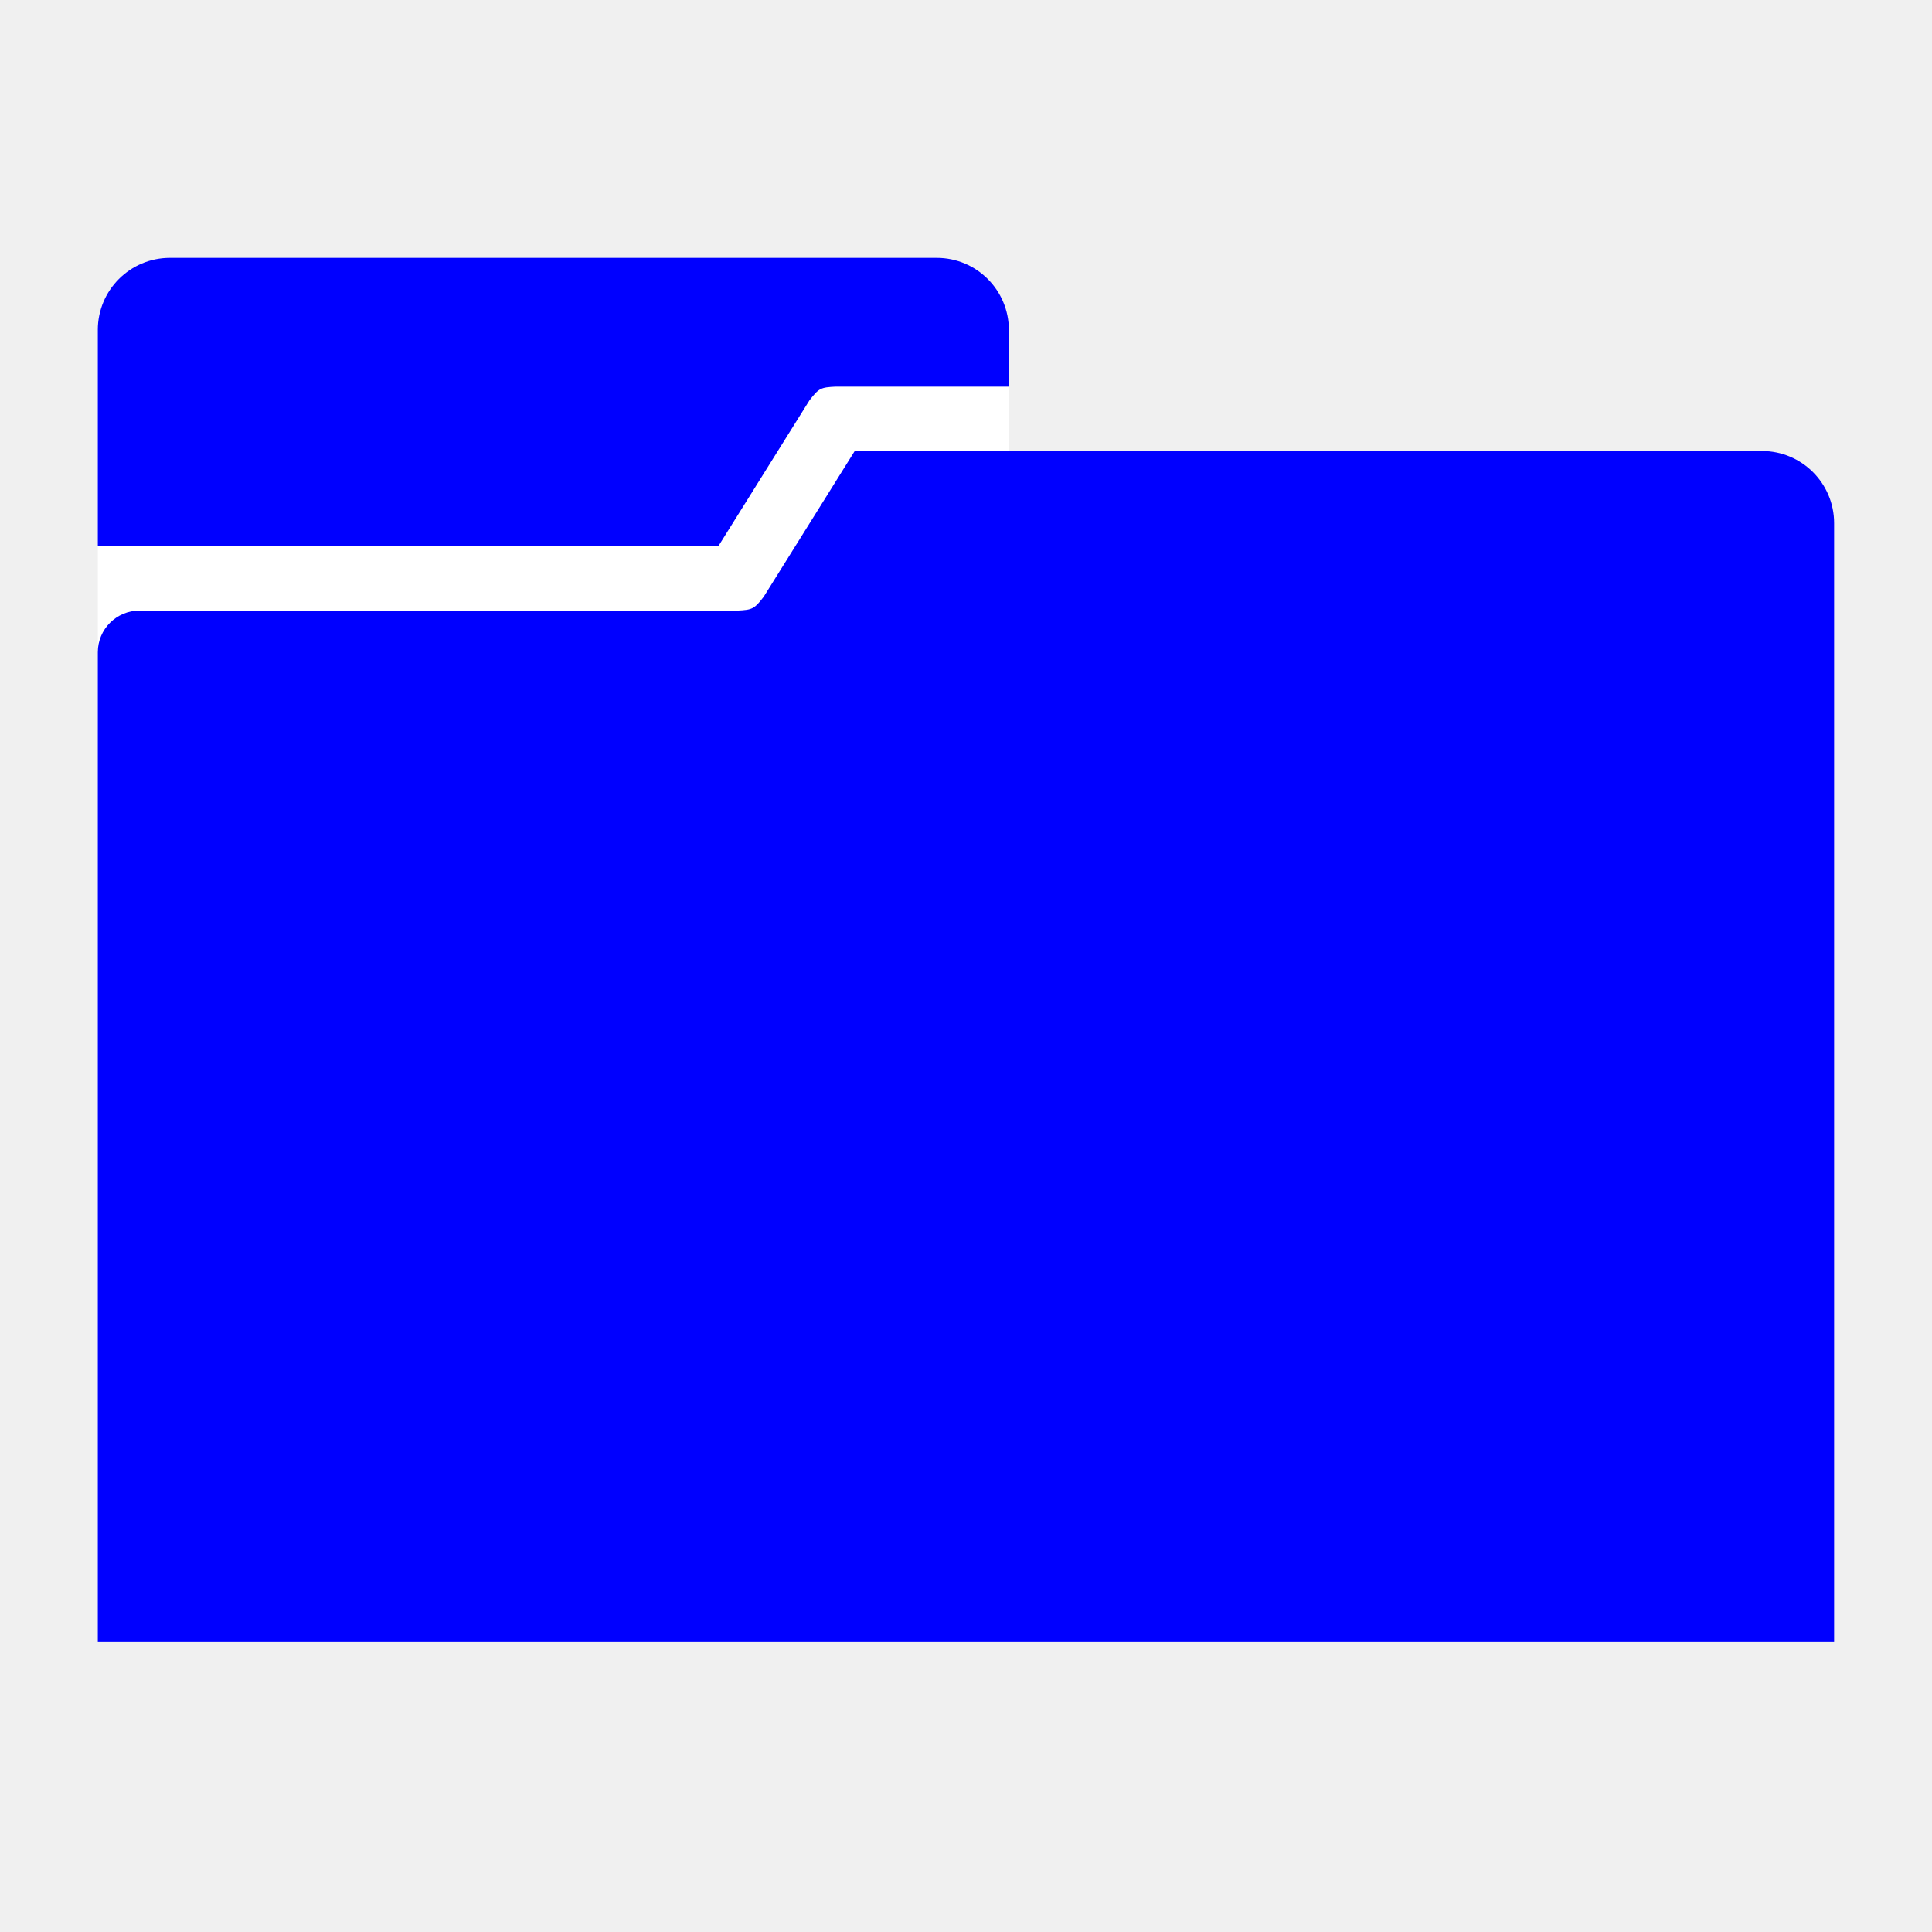
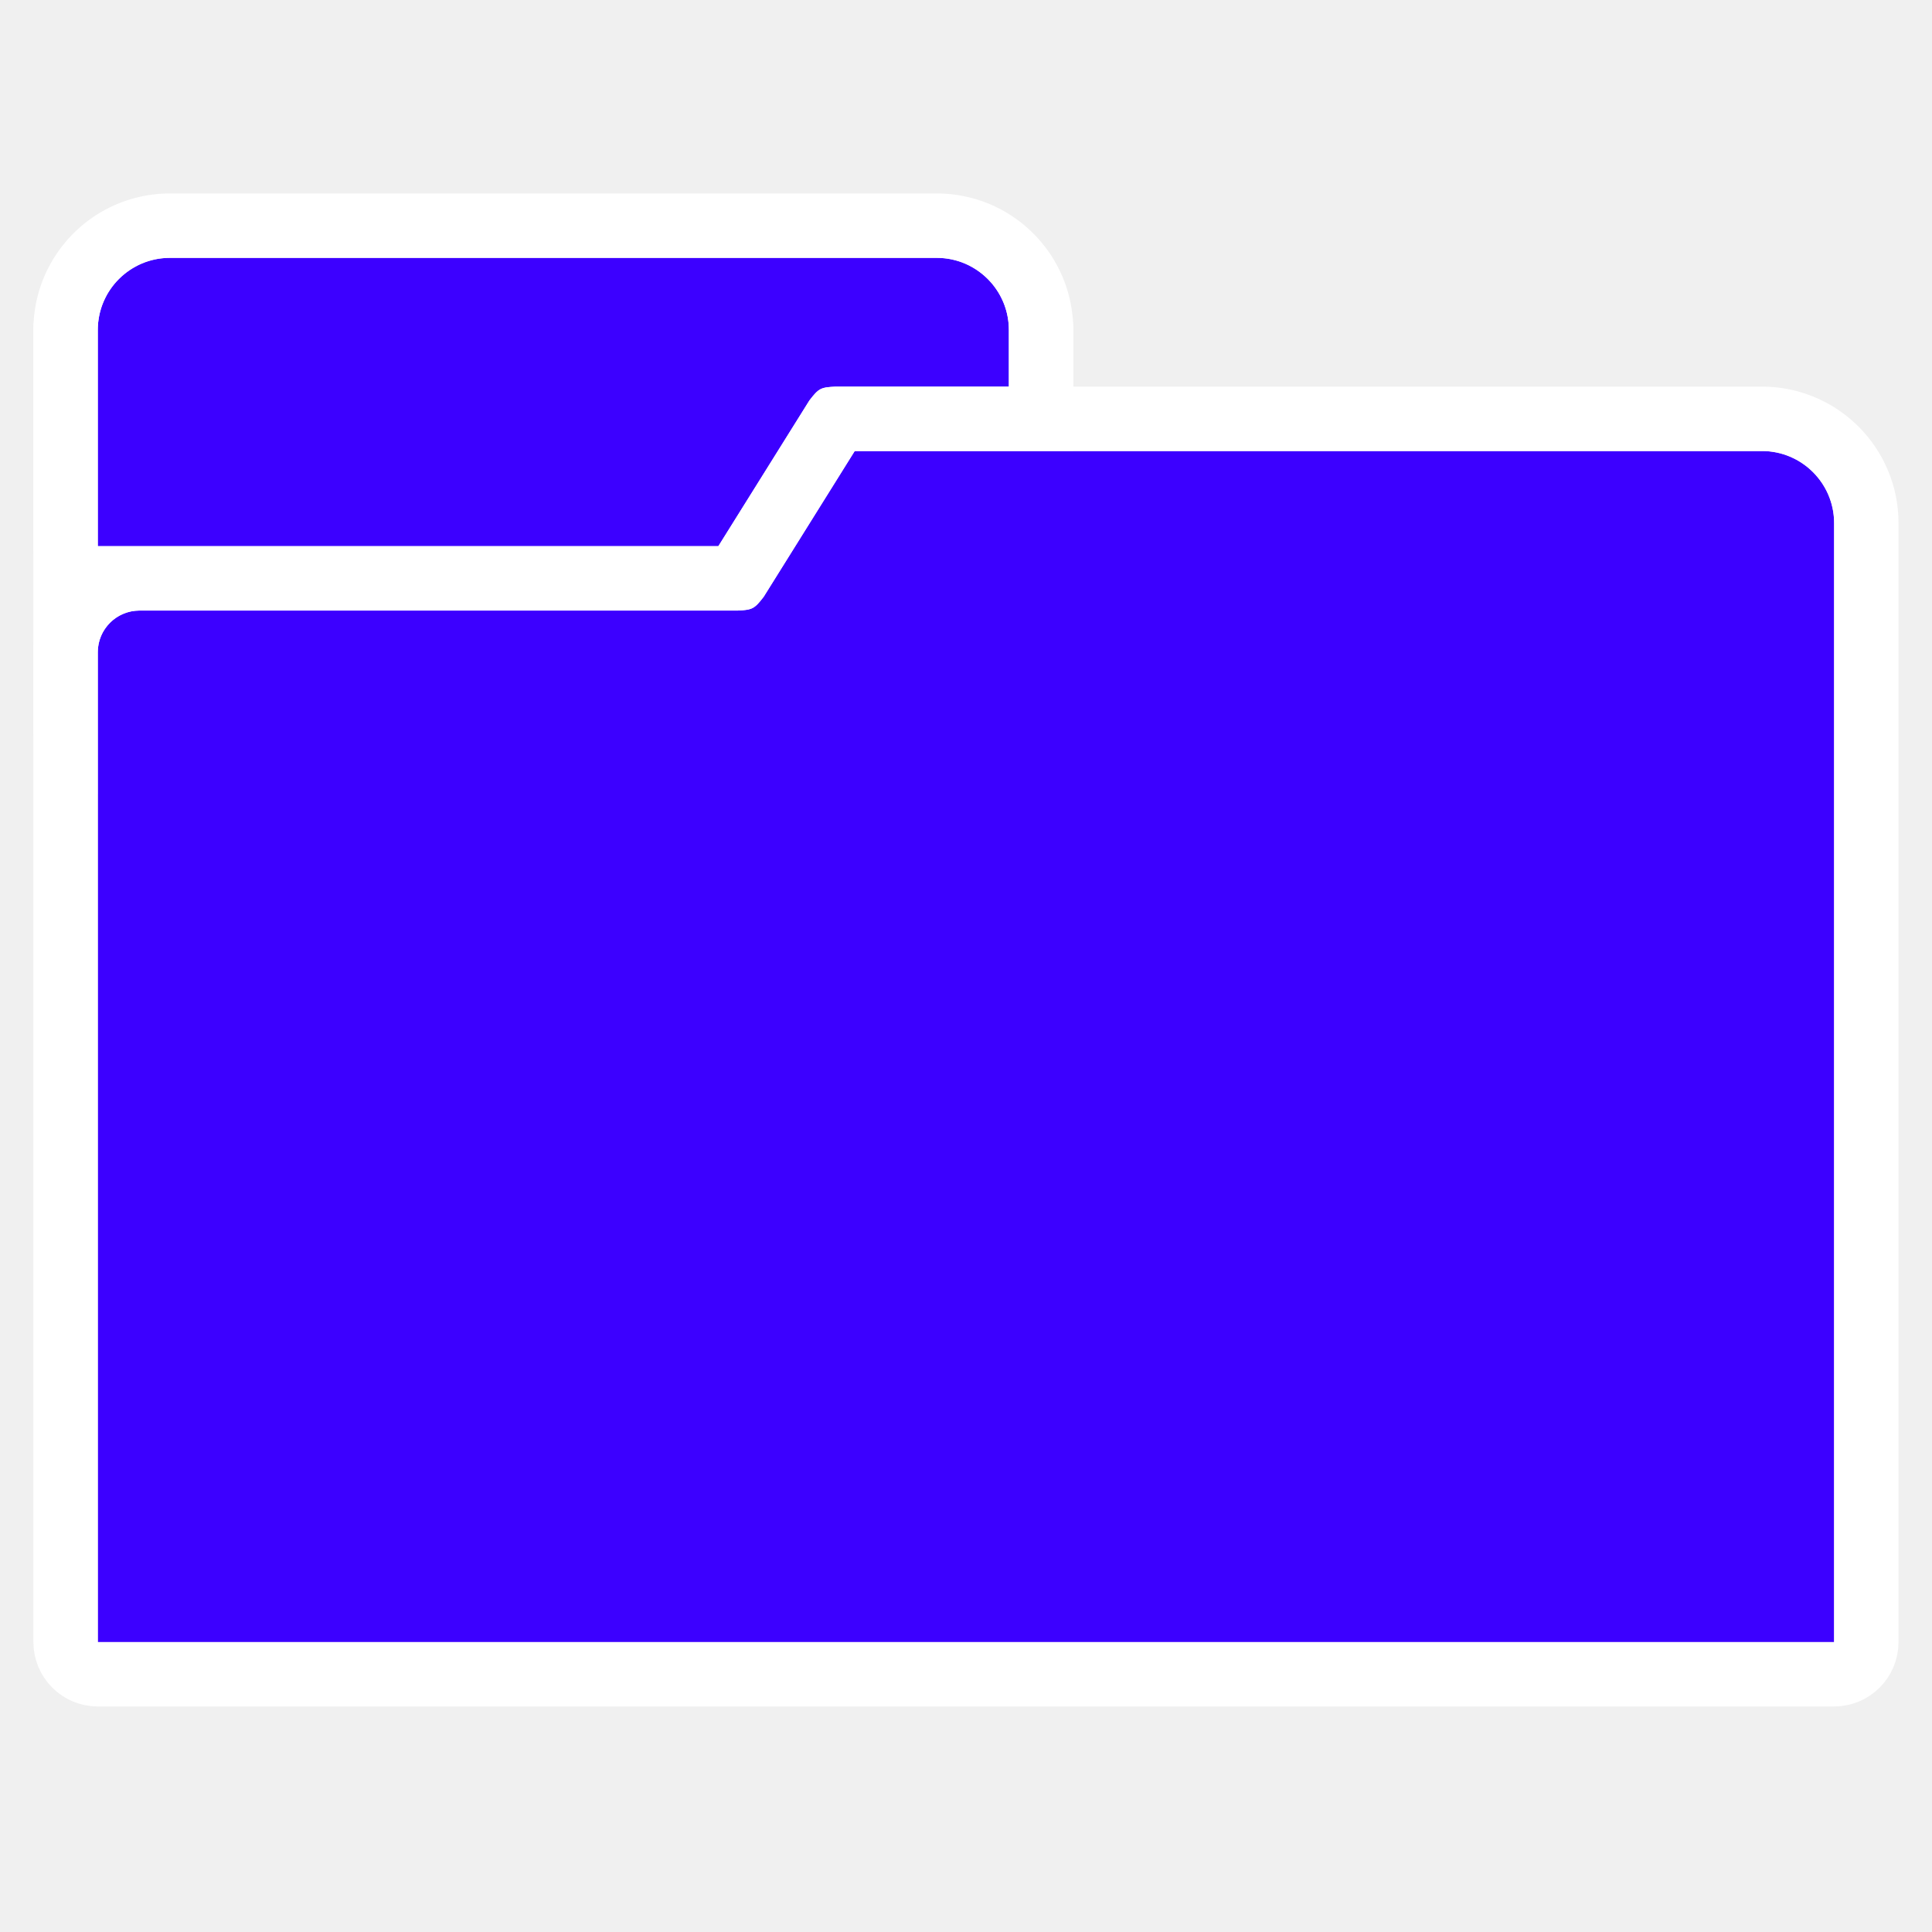
<svg xmlns="http://www.w3.org/2000/svg" width="100%" height="100%" viewBox="0 0 60 60" version="1.1" xml:space="preserve" style="fill-rule:evenodd;clip-rule:evenodd;stroke-linejoin:round;stroke-miterlimit:2;">
  <g transform="matrix(1,0,0,1,-126.795,0)">
    <g id="Artboard1" transform="matrix(3.34604,0,0,3.34604,-1339.96,-1015.3)">
      <rect x="438.355" y="303.434" width="17.932" height="17.932" style="fill:none;" />
      <g transform="matrix(0.270363,0,0,0.187833,404.161,304.572)">
        <rect x="129.834" y="10.245" width="31.277" height="19.755" style="fill:white;" />
+         <path d="M161.276,7.071L161.44,7.098L161.602,7.142L161.762,7.204L161.918,7.282L162.07,7.378L162.216,7.489L162.356,7.615L162.489,7.757L162.614,7.912L162.731,8.08L162.839,8.261L162.937,8.452L163.025,8.654L163.102,8.864L163.168,9.082L163.223,9.307L163.266,9.537L163.296,9.77L163.315,10.007L163.321,10.245L163.321,30L163.315,30.238L163.296,30.474L163.266,30.708L163.223,30.938L163.168,31.163L163.102,31.381L163.025,31.591L162.937,31.793L162.839,31.984L162.731,32.164L162.614,32.333L162.489,32.488L162.356,32.629L162.216,32.756L162.07,32.867L161.918,32.962L161.762,33.041L161.602,33.102L161.44,33.147L161.276,33.173L161.11,33.182L129.834,33.182L129.668,33.173L129.504,33.147L129.342,33.102L129.182,33.041L129.026,32.962L128.874,32.867L128.728,32.756L128.588,32.629L128.455,32.488L128.33,32.333L128.213,32.164L128.105,31.984L128.007,31.793L127.919,31.591L127.842,31.381L127.776,31.163L127.721,30.938L127.678,30.708L127.648,30.474L127.629,30.238L127.623,30L127.623,10.245L127.629,10.007L127.648,9.77L127.678,9.537L127.721,9.307L127.776,9.082L127.842,8.864L127.919,8.654L128.007,8.452L128.105,8.261L128.213,8.08L128.33,7.912L128.455,7.757L128.588,7.615L128.728,7.489L128.874,7.378L129.026,7.282L129.182,7.204L129.342,7.142L129.504,7.098L129.668,7.071L129.834,7.062L161.11,7.062L161.276,7.071ZM129.834,10.245L129.834,30L161.11,30L161.11,10.245L129.834,10.245Z" style="fill:white;" />
      </g>
      <g transform="matrix(0.29886,0,0,0.29886,400.461,303.434)">
-         <path d="M159.882,14.005L181.518,14.005C182.754,14.005 183.757,15.008 183.757,16.243L183.757,50.994L129.834,50.994L129.834,24.48C129.834,24.48 129.834,20.253 129.834,20.253C129.834,19.539 130.413,18.96 131.127,18.96L149.693,18.96C150.158,18.937 150.219,18.915 150.515,18.53L153.341,14.005L159.882,14.005L159.882,14.005ZM129.834,16.96L129.834,14.721L129.834,10.245C129.834,9.009 130.837,8.006 132.072,8.006L155.89,8.006C157.125,8.006 158.128,9.009 158.128,10.245L158.128,12.005L152.755,12.005C152.29,12.027 152.228,12.05 151.933,12.435L149.106,16.96L129.834,16.96Z" style="fill:rgb(0,0,255);" />
+         <path d="M159.882,14.005L181.518,14.005C182.754,14.005 183.757,15.008 183.757,16.243L183.757,50.994L129.834,50.994L129.834,24.48C129.834,24.48 129.834,20.253 129.834,20.253C129.834,19.539 130.413,18.96 131.127,18.96L149.693,18.96C150.158,18.937 150.219,18.915 150.515,18.53L153.341,14.005L159.882,14.005L159.882,14.005ZM129.834,16.96L129.834,14.721L129.834,10.245C129.834,9.009 130.837,8.006 132.072,8.006L155.89,8.006C157.125,8.006 158.128,9.009 158.128,10.245L158.128,12.005L152.755,12.005C152.29,12.027 152.228,12.05 151.933,12.435L149.106,16.96L129.834,16.96Z" style="fill:rgb(60,0,255);" />
+         <path d="M155.998,6.007L156.106,6.012L156.214,6.018L156.321,6.028L156.427,6.04L156.533,6.055L156.638,6.072L156.742,6.092L156.845,6.115L156.948,6.14L157.049,6.167L157.149,6.197L157.249,6.23L157.347,6.264L157.444,6.301L157.54,6.34L157.635,6.382L157.728,6.426L157.821,6.471L157.911,6.519L158.001,6.569L158.089,6.621L158.175,6.675L158.261,6.732L158.344,6.79L158.427,6.85L158.507,6.911L158.586,6.975L158.664,7.041L158.74,7.108L158.814,7.177L158.886,7.248L158.957,7.32L159.026,7.395L159.094,7.471L159.159,7.548L159.223,7.627L159.285,7.708L159.345,7.79L159.403,7.874L159.459,7.959L159.513,8.045L159.565,8.134L159.615,8.223L159.663,8.314L159.709,8.406L159.752,8.499L159.794,8.594L159.833,8.69L159.87,8.787L159.905,8.885L159.937,8.985L159.967,9.085L159.994,9.187L160.019,9.289L160.042,9.392L160.062,9.496L160.079,9.602L160.094,9.707L160.106,9.814L160.116,9.921L160.123,10.028L160.127,10.136L160.128,10.232L160.128,12.005L181.531,12.005L181.627,12.006L181.735,12.01L181.842,12.017L181.949,12.026L182.056,12.039L182.161,12.053L182.266,12.071L182.37,12.091L182.474,12.113L182.576,12.138L182.678,12.166L182.778,12.196L182.877,12.228L182.976,12.263L183.073,12.3L183.169,12.339L183.263,12.38L183.357,12.424L183.449,12.47L183.54,12.518L183.629,12.568L183.717,12.62L183.804,12.674L183.889,12.73L183.973,12.788L184.055,12.848L184.136,12.91L184.215,12.974L184.292,13.039L184.368,13.107L184.443,13.176L184.515,13.246L184.586,13.319L184.655,13.393L184.722,13.469L184.788,13.546L184.851,13.625L184.913,13.706L184.973,13.788L185.031,13.872L185.087,13.957L185.141,14.044L185.194,14.132L185.244,14.221L185.292,14.312L185.337,14.405L185.381,14.498L185.422,14.592L185.462,14.688L185.499,14.786L185.533,14.884L185.566,14.983L185.596,15.084L185.623,15.185L185.648,15.287L185.671,15.391L185.691,15.495L185.708,15.6L185.723,15.706L185.735,15.812L185.744,15.919L185.751,16.026L185.755,16.135L185.757,16.231L185.757,50.994L185.747,51.19L185.718,51.384L185.67,51.574L185.604,51.759L185.52,51.937L185.419,52.105L185.303,52.263L185.171,52.408L185.025,52.54L184.868,52.657L184.699,52.758L184.522,52.841L184.337,52.908L184.147,52.955L183.953,52.984L183.757,52.994L129.834,52.994L129.638,52.984L129.444,52.955L129.253,52.908L129.068,52.841L128.891,52.758L128.723,52.657L128.565,52.54L128.419,52.408L128.288,52.263L128.171,52.105L128.07,51.937L127.986,51.759L127.92,51.574L127.872,51.384L127.843,51.19L127.834,50.994L127.834,20.24L127.835,20.169L127.838,20.085L127.843,20.002L127.85,19.918L127.86,19.836L127.871,19.754L127.885,19.672L127.901,19.591L127.918,19.511L127.938,19.431L127.959,19.352L127.982,19.274L128.007,19.196L128.034,19.12L128.063,19.045L128.093,18.97L128.126,18.897L128.16,18.824L128.195,18.752L128.232,18.682L128.271,18.612L128.312,18.544L128.354,18.476L128.404,18.4L128.421,18.376L128.419,18.374L128.288,18.229L128.171,18.071L128.07,17.903L127.986,17.725L127.92,17.54L127.872,17.35L127.843,17.156L127.834,16.96L127.834,10.232L127.835,10.136L127.839,10.028L127.846,9.921L127.855,9.814L127.868,9.707L127.882,9.602L127.9,9.496L127.92,9.392L127.942,9.289L127.967,9.187L127.995,9.085L128.025,8.985L128.057,8.885L128.092,8.787L128.128,8.69L128.168,8.594L128.209,8.499L128.253,8.406L128.299,8.314L128.347,8.223L128.397,8.134L128.449,8.045L128.503,7.959L128.559,7.874L128.617,7.79L128.677,7.708L128.739,7.627L128.803,7.548L128.868,7.471L128.935,7.395L129.004,7.32L129.075,7.248L129.148,7.177L129.222,7.108L129.298,7.041L129.375,6.975L129.454,6.911L129.535,6.85L129.617,6.79L129.701,6.732L129.786,6.675L129.873,6.621L129.961,6.569L130.05,6.519L130.141,6.471L130.233,6.426L130.327,6.382L130.422,6.34L130.517,6.301L130.615,6.264L130.713,6.23L130.812,6.197L130.913,6.167L131.014,6.14L131.117,6.115L131.22,6.092L131.324,6.072L131.429,6.055L131.535,6.04L131.641,6.028L131.748,6.018L131.856,6.012L131.964,6.007L132.059,6.006L155.902,6.006L155.998,6.007ZM159.882,14.005L159.882,14.005L153.341,14.005L150.515,18.53L150.462,18.598L150.414,18.658L150.369,18.71L150.327,18.756L150.307,18.777L150.287,18.796L150.267,18.813L150.247,18.829L150.228,18.844L150.208,18.857L150.188,18.87L150.167,18.881L150.146,18.891L150.125,18.9L150.102,18.908L150.079,18.915L150.055,18.922L150.03,18.928L150.004,18.933L149.976,18.937L149.916,18.945L149.85,18.951L149.776,18.956L149.693,18.96L133.557,18.96L131.127,18.96L131.093,18.96L131.06,18.962L131.027,18.964L130.994,18.967L130.962,18.97L130.93,18.975L130.898,18.98L130.866,18.986L130.835,18.993L130.804,19.001L130.773,19.009L130.742,19.018L130.712,19.028L130.682,19.038L130.653,19.05L130.624,19.062L130.595,19.074L130.566,19.087L130.538,19.101L130.511,19.116L130.483,19.131L130.456,19.147L130.43,19.164L130.404,19.181L130.353,19.217L130.304,19.255L130.257,19.296L130.213,19.339L130.17,19.384L130.129,19.431L130.091,19.479L130.055,19.53L130.037,19.556L130.021,19.583L130.005,19.609L129.99,19.637L129.975,19.664L129.961,19.692L129.948,19.721L129.935,19.75L129.923,19.779L129.912,19.808L129.902,19.838L129.892,19.868L129.883,19.899L129.874,19.93L129.867,19.961L129.86,19.992L129.854,20.024L129.849,20.056L129.844,20.088L129.84,20.121L129.837,20.153L129.835,20.186L129.834,20.219L129.834,20.253L129.834,50.994L183.757,50.994L183.757,16.243L183.756,16.185L183.754,16.128L183.75,16.071L183.745,16.014L183.739,15.958L183.731,15.902L183.722,15.847L183.711,15.792L183.699,15.738L183.686,15.684L183.672,15.631L183.656,15.578L183.639,15.526L183.621,15.474L183.601,15.423L183.581,15.372L183.559,15.322L183.536,15.273L183.512,15.224L183.486,15.177L183.46,15.129L183.432,15.083L183.404,15.037L183.374,14.992L183.343,14.948L183.312,14.904L183.279,14.862L183.245,14.82L183.21,14.779L183.175,14.738L183.138,14.699L183.101,14.661L183.062,14.623L183.023,14.587L182.983,14.551L182.942,14.516L182.9,14.482L182.857,14.45L182.814,14.418L182.769,14.387L182.724,14.358L182.679,14.329L182.632,14.301L182.585,14.275L182.537,14.25L182.488,14.226L182.439,14.203L182.389,14.181L182.339,14.16L182.287,14.141L182.236,14.122L182.184,14.105L182.131,14.09L182.077,14.075L182.023,14.062L181.969,14.05L181.914,14.04L181.859,14.031L181.803,14.023L181.747,14.016L181.69,14.011L181.633,14.008L181.576,14.005L181.518,14.005L159.882,14.005ZM132.072,8.006L132.014,8.007L131.957,8.009L131.9,8.013L131.843,8.018L131.787,8.024L131.731,8.032L131.676,8.041L131.621,8.052L131.567,8.064L131.513,8.077L131.46,8.091L131.407,8.107L131.354,8.124L131.303,8.142L131.252,8.162L131.201,8.182L131.151,8.204L131.102,8.227L131.053,8.251L131.005,8.277L130.958,8.303L130.912,8.331L130.866,8.359L130.821,8.389L130.777,8.42L130.733,8.451L130.69,8.484L130.649,8.518L130.608,8.552L130.567,8.588L130.528,8.625L130.49,8.662L130.452,8.701L130.415,8.74L130.38,8.78L130.345,8.821L130.311,8.863L130.279,8.906L130.247,8.949L130.216,8.994L130.187,9.039L130.158,9.084L130.13,9.131L130.104,9.178L130.079,9.226L130.055,9.275L130.032,9.324L130.01,9.374L129.989,9.424L129.97,9.475L129.951,9.527L129.934,9.579L129.919,9.632L129.904,9.686L129.891,9.739L129.879,9.794L129.869,9.849L129.86,9.904L129.852,9.96L129.845,10.016L129.84,10.073L129.837,10.13L129.834,10.187L129.834,10.245L129.834,16.96L149.106,16.96L151.933,12.435L151.986,12.367L152.034,12.307L152.079,12.254L152.121,12.208L152.141,12.188L152.161,12.169L152.181,12.152L152.2,12.135L152.22,12.121L152.24,12.107L152.26,12.095L152.28,12.084L152.301,12.074L152.323,12.065L152.345,12.056L152.368,12.049L152.393,12.043L152.418,12.037L152.444,12.032L152.472,12.027L152.532,12.02L152.598,12.014L152.672,12.009L152.755,12.005L158.128,12.005L158.128,10.245L158.127,10.187L158.125,10.13L158.121,10.073L158.116,10.016L158.11,9.96L158.102,9.904L158.093,9.849L158.082,9.794L158.071,9.739L158.057,9.686L158.043,9.632L158.027,9.579L158.01,9.527L157.992,9.475L157.973,9.424L157.952,9.374L157.93,9.324L157.907,9.275L157.883,9.226L157.858,9.178L157.831,9.131L157.804,9.084L157.775,9.039L157.745,8.994L157.715,8.949L157.683,8.906L157.65,8.863L157.617,8.821L157.582,8.78L157.546,8.74L157.51,8.701L157.472,8.662L157.434,8.625L157.394,8.588L157.354,8.552L157.313,8.518L157.271,8.484L157.228,8.451L157.185,8.42L157.141,8.389L157.096,8.359L157.05,8.331L157.003,8.303L156.956,8.277L156.908,8.251L156.86,8.227L156.81,8.204L156.761,8.182L156.71,8.162L156.659,8.142L156.607,8.124L156.555,8.107L156.502,8.091L156.449,8.077L156.395,8.064L156.34,8.052L156.286,8.041L156.23,8.032L156.174,8.024L156.118,8.018L156.062,8.013L156.005,8.009L155.947,8.007L155.89,8.006L132.072,8.006Z" style="fill:white;" />
      </g>
    </g>
  </g>
</svg>
